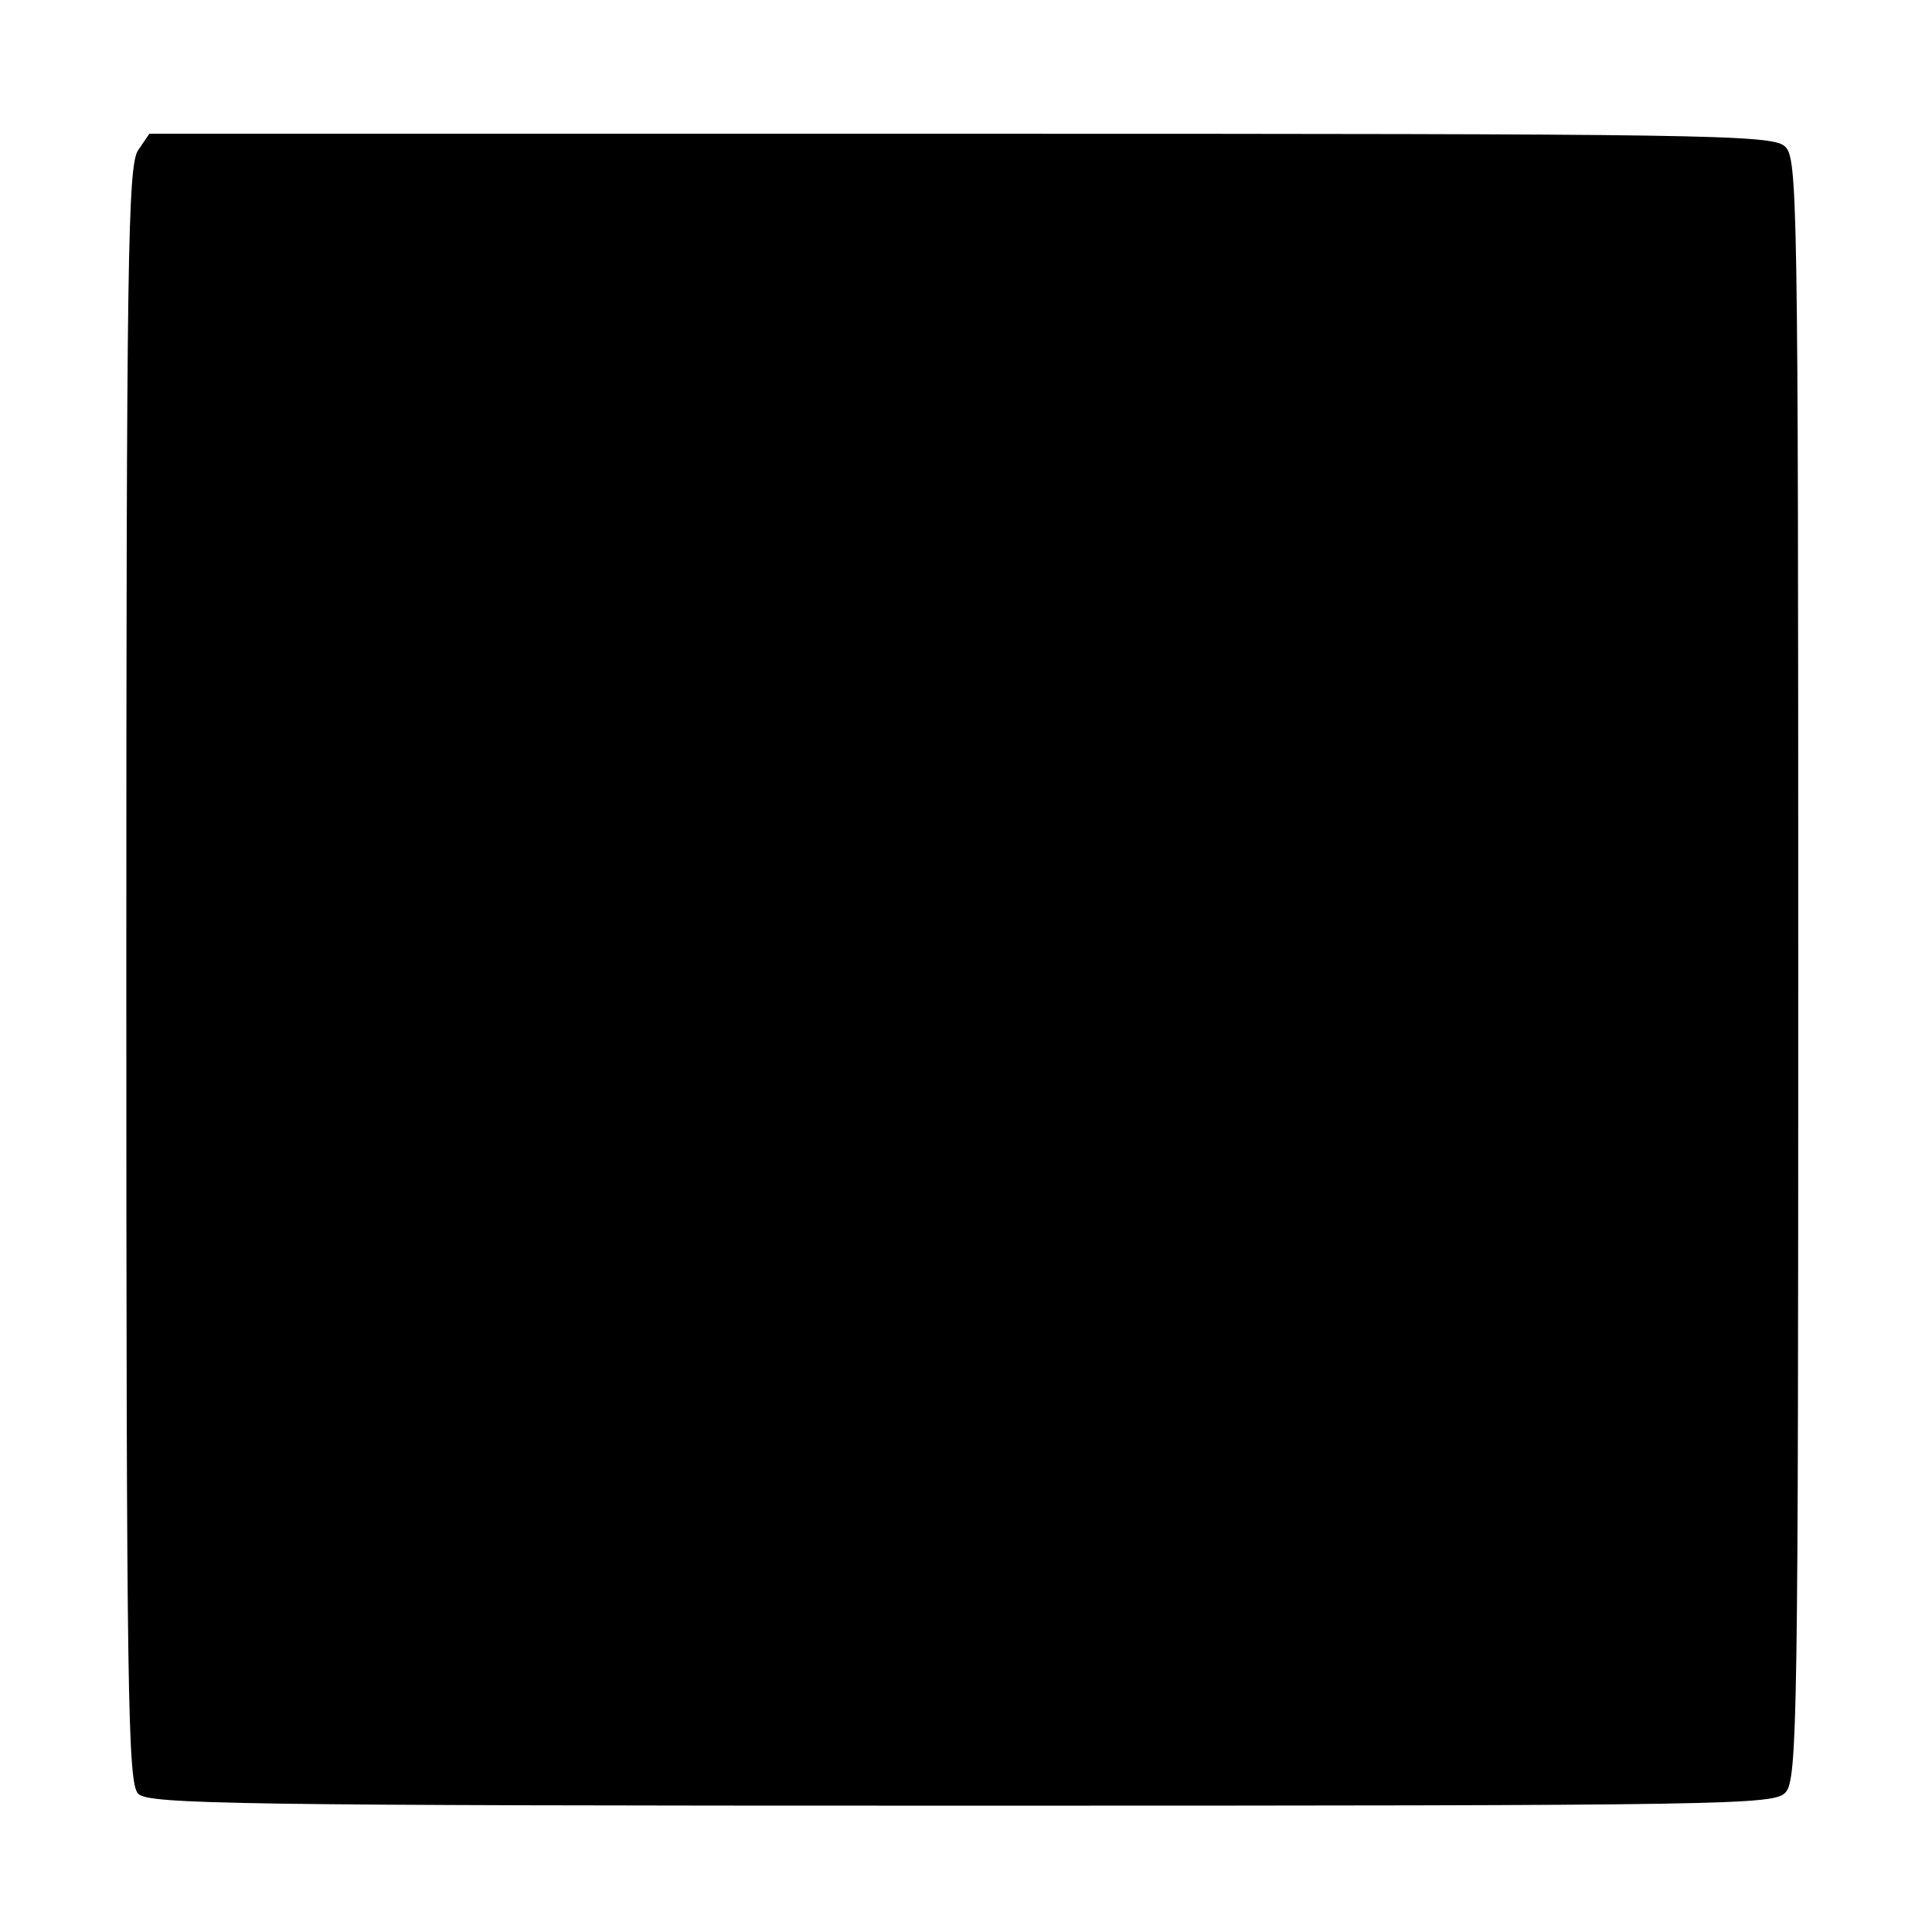
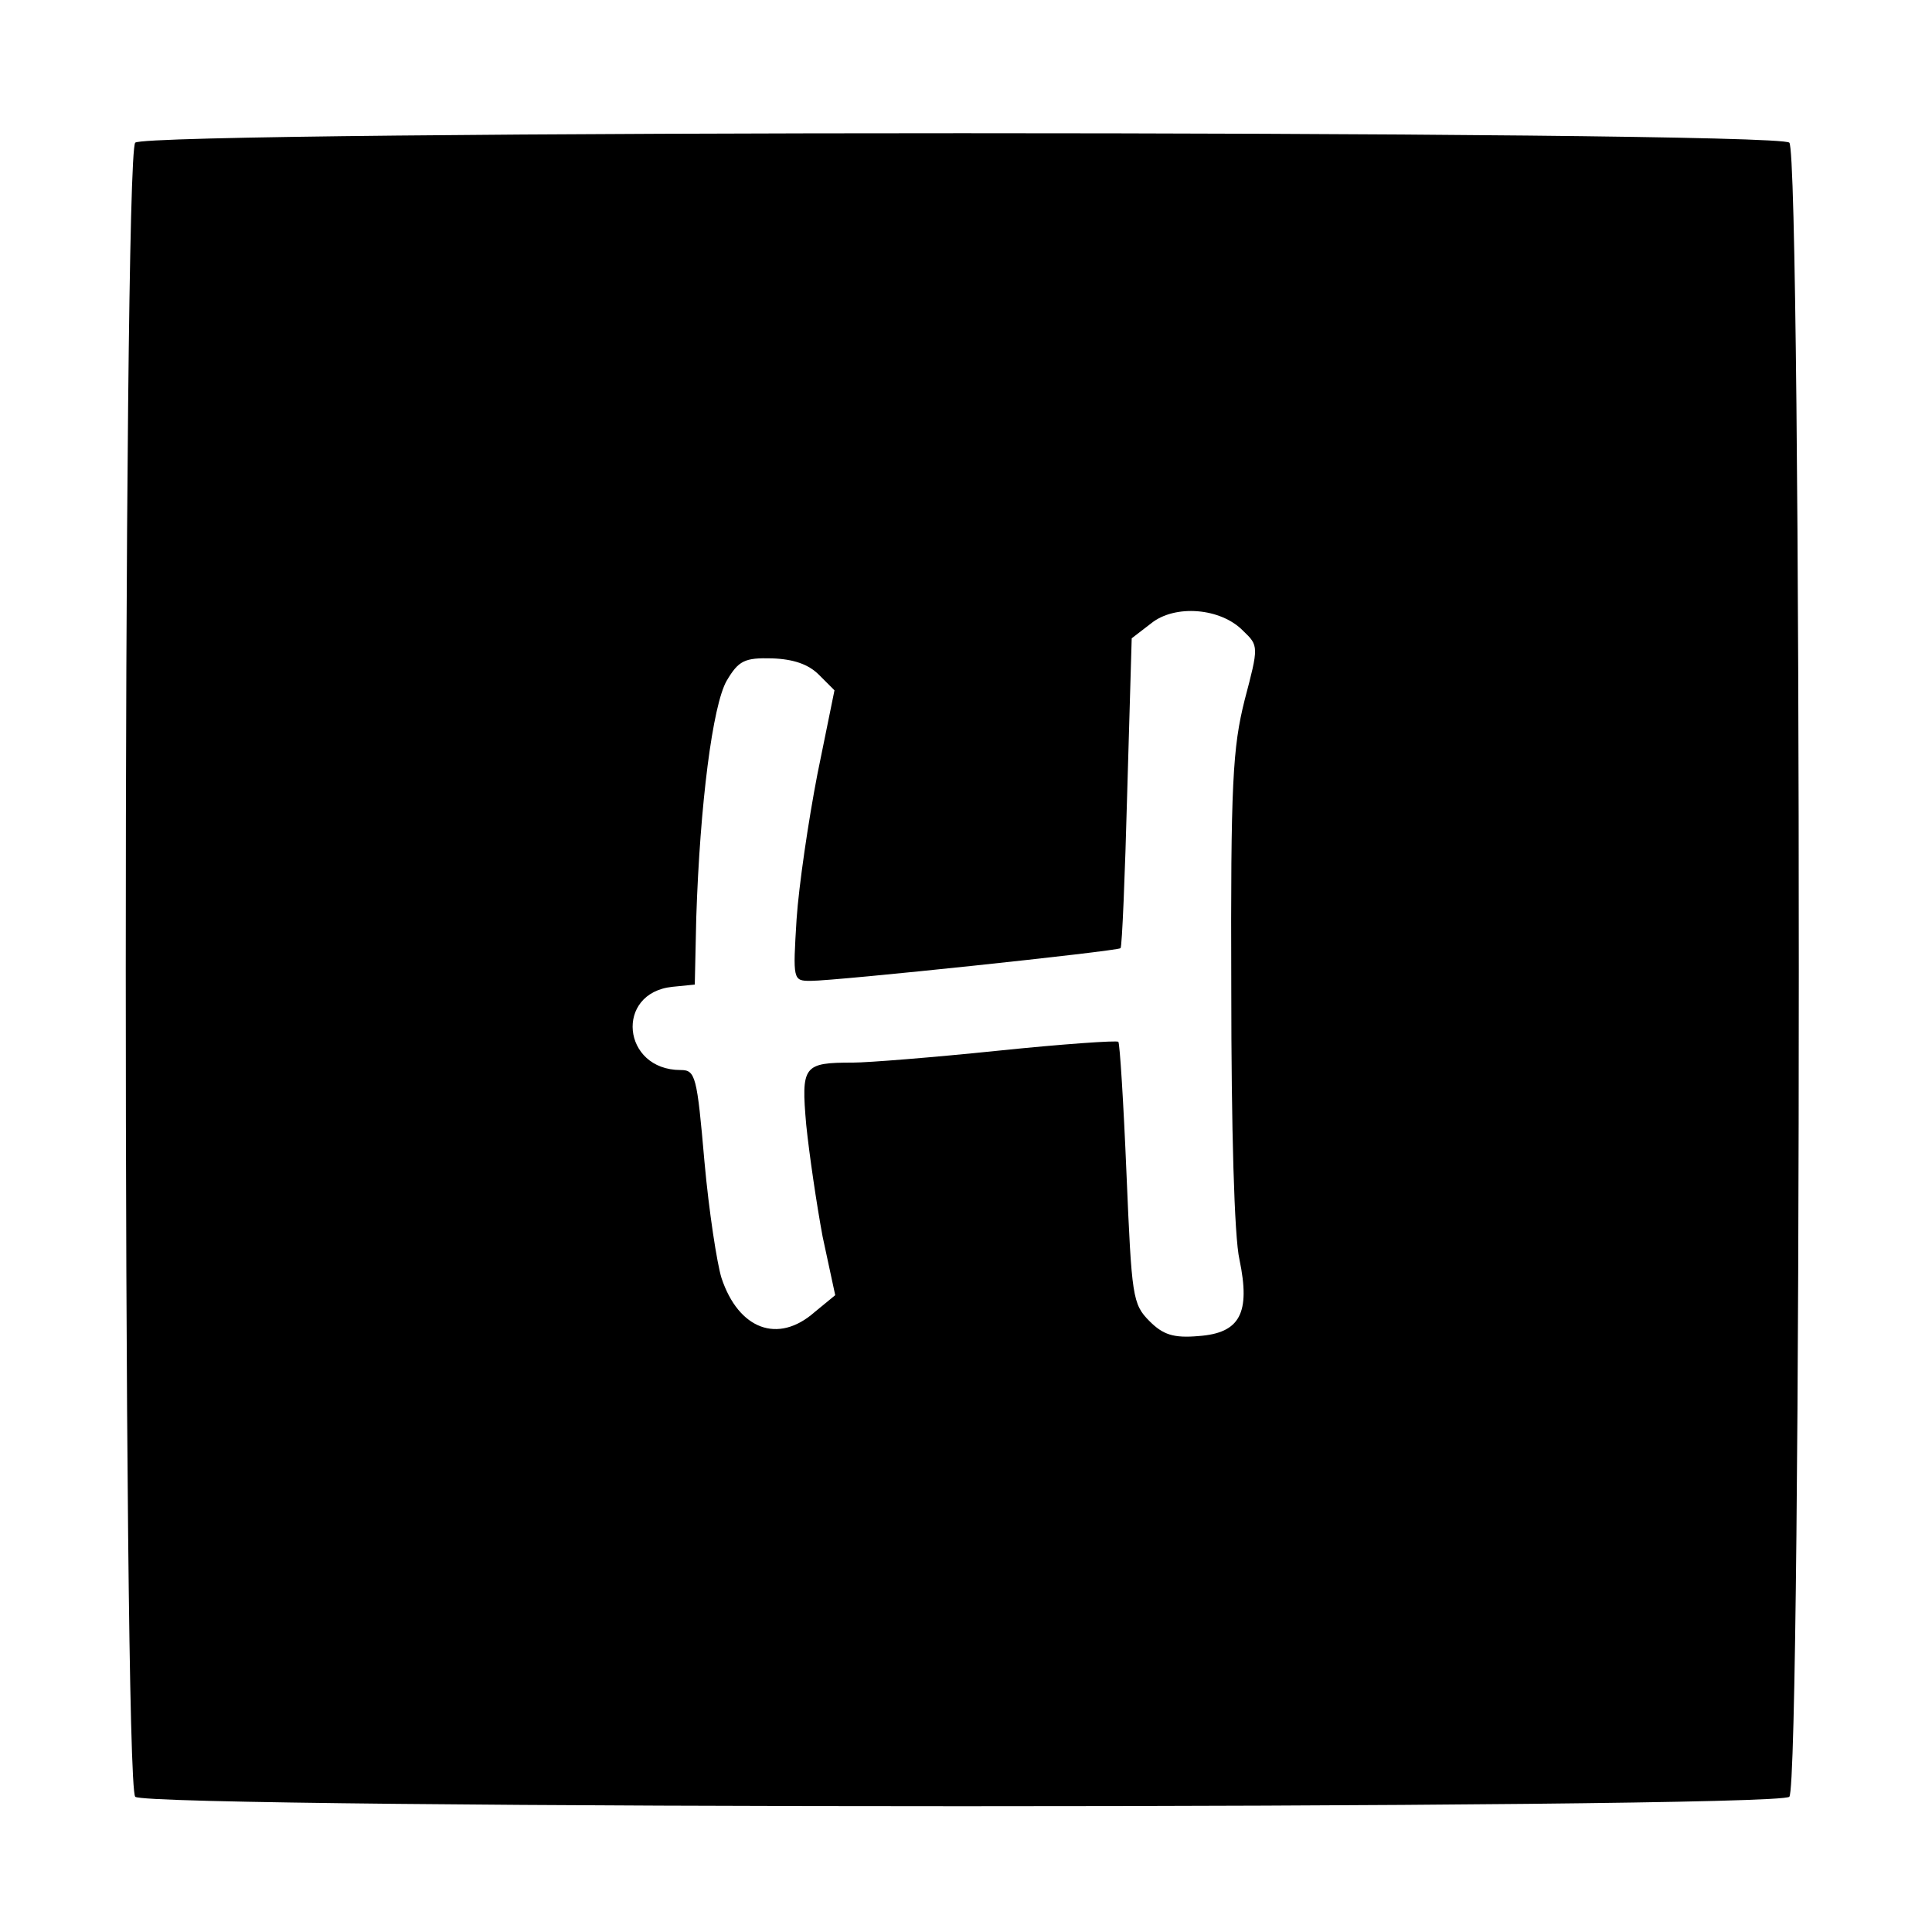
<svg xmlns="http://www.w3.org/2000/svg" version="1.0" width="260pt" height="260pt" viewBox="0 0 260 260" preserveAspectRatio="xMidYMid meet">
  <g transform="translate(0,260) scale(0.1,-0.1)" fill="#000000" stroke="none">
-     <path d="M186 2398 c-14 -20 -16 -142 -16 -1110 0 -974 2 -1088 16 -1102 14 -14 128 -16 1108 -16 1046 0 1094 1 1109 18 16 17 17 108 17 1109 0 1043 -1 1091 -18 1106 -17 16 -108 17 -1110 17 l-1091 0 -15 -22z" />
+     <path d="M182 2408 c-17 -17 -17 -2209 0 -2226 17 -17 2209 -17 2226 0 17 17 17 2209 0 2226 -17 17 -2209 17 -2226 0z m1491 -657 c21 -20 21 -21 2 -93 -16 -64 -19 -111 -18 -388 0 -187 4 -335 11 -365 15 -72 1 -99 -55 -103 -34 -3 -48 2 -66 20 -23 23 -24 33 -31 198 -4 96 -9 176 -11 178 -2 2 -75 -3 -162 -12 -87 -9 -175 -16 -195 -16 -67 0 -70 -4 -63 -84 4 -39 14 -107 22 -150 l17 -79 -28 -23 c-49 -43 -102 -23 -125 46 -6 19 -17 90 -23 157 -10 115 -12 123 -32 123 -79 0 -89 104 -11 112 l30 3 2 90 c5 153 22 286 41 319 16 27 24 31 61 30 29 -1 49 -8 63 -22 l21 -21 -23 -113 c-12 -62 -25 -150 -28 -195 -5 -82 -5 -83 19 -83 35 0 413 40 417 44 2 2 6 97 9 211 l6 206 26 20 c32 26 94 21 124 -10z" />
  </g>
</svg>
